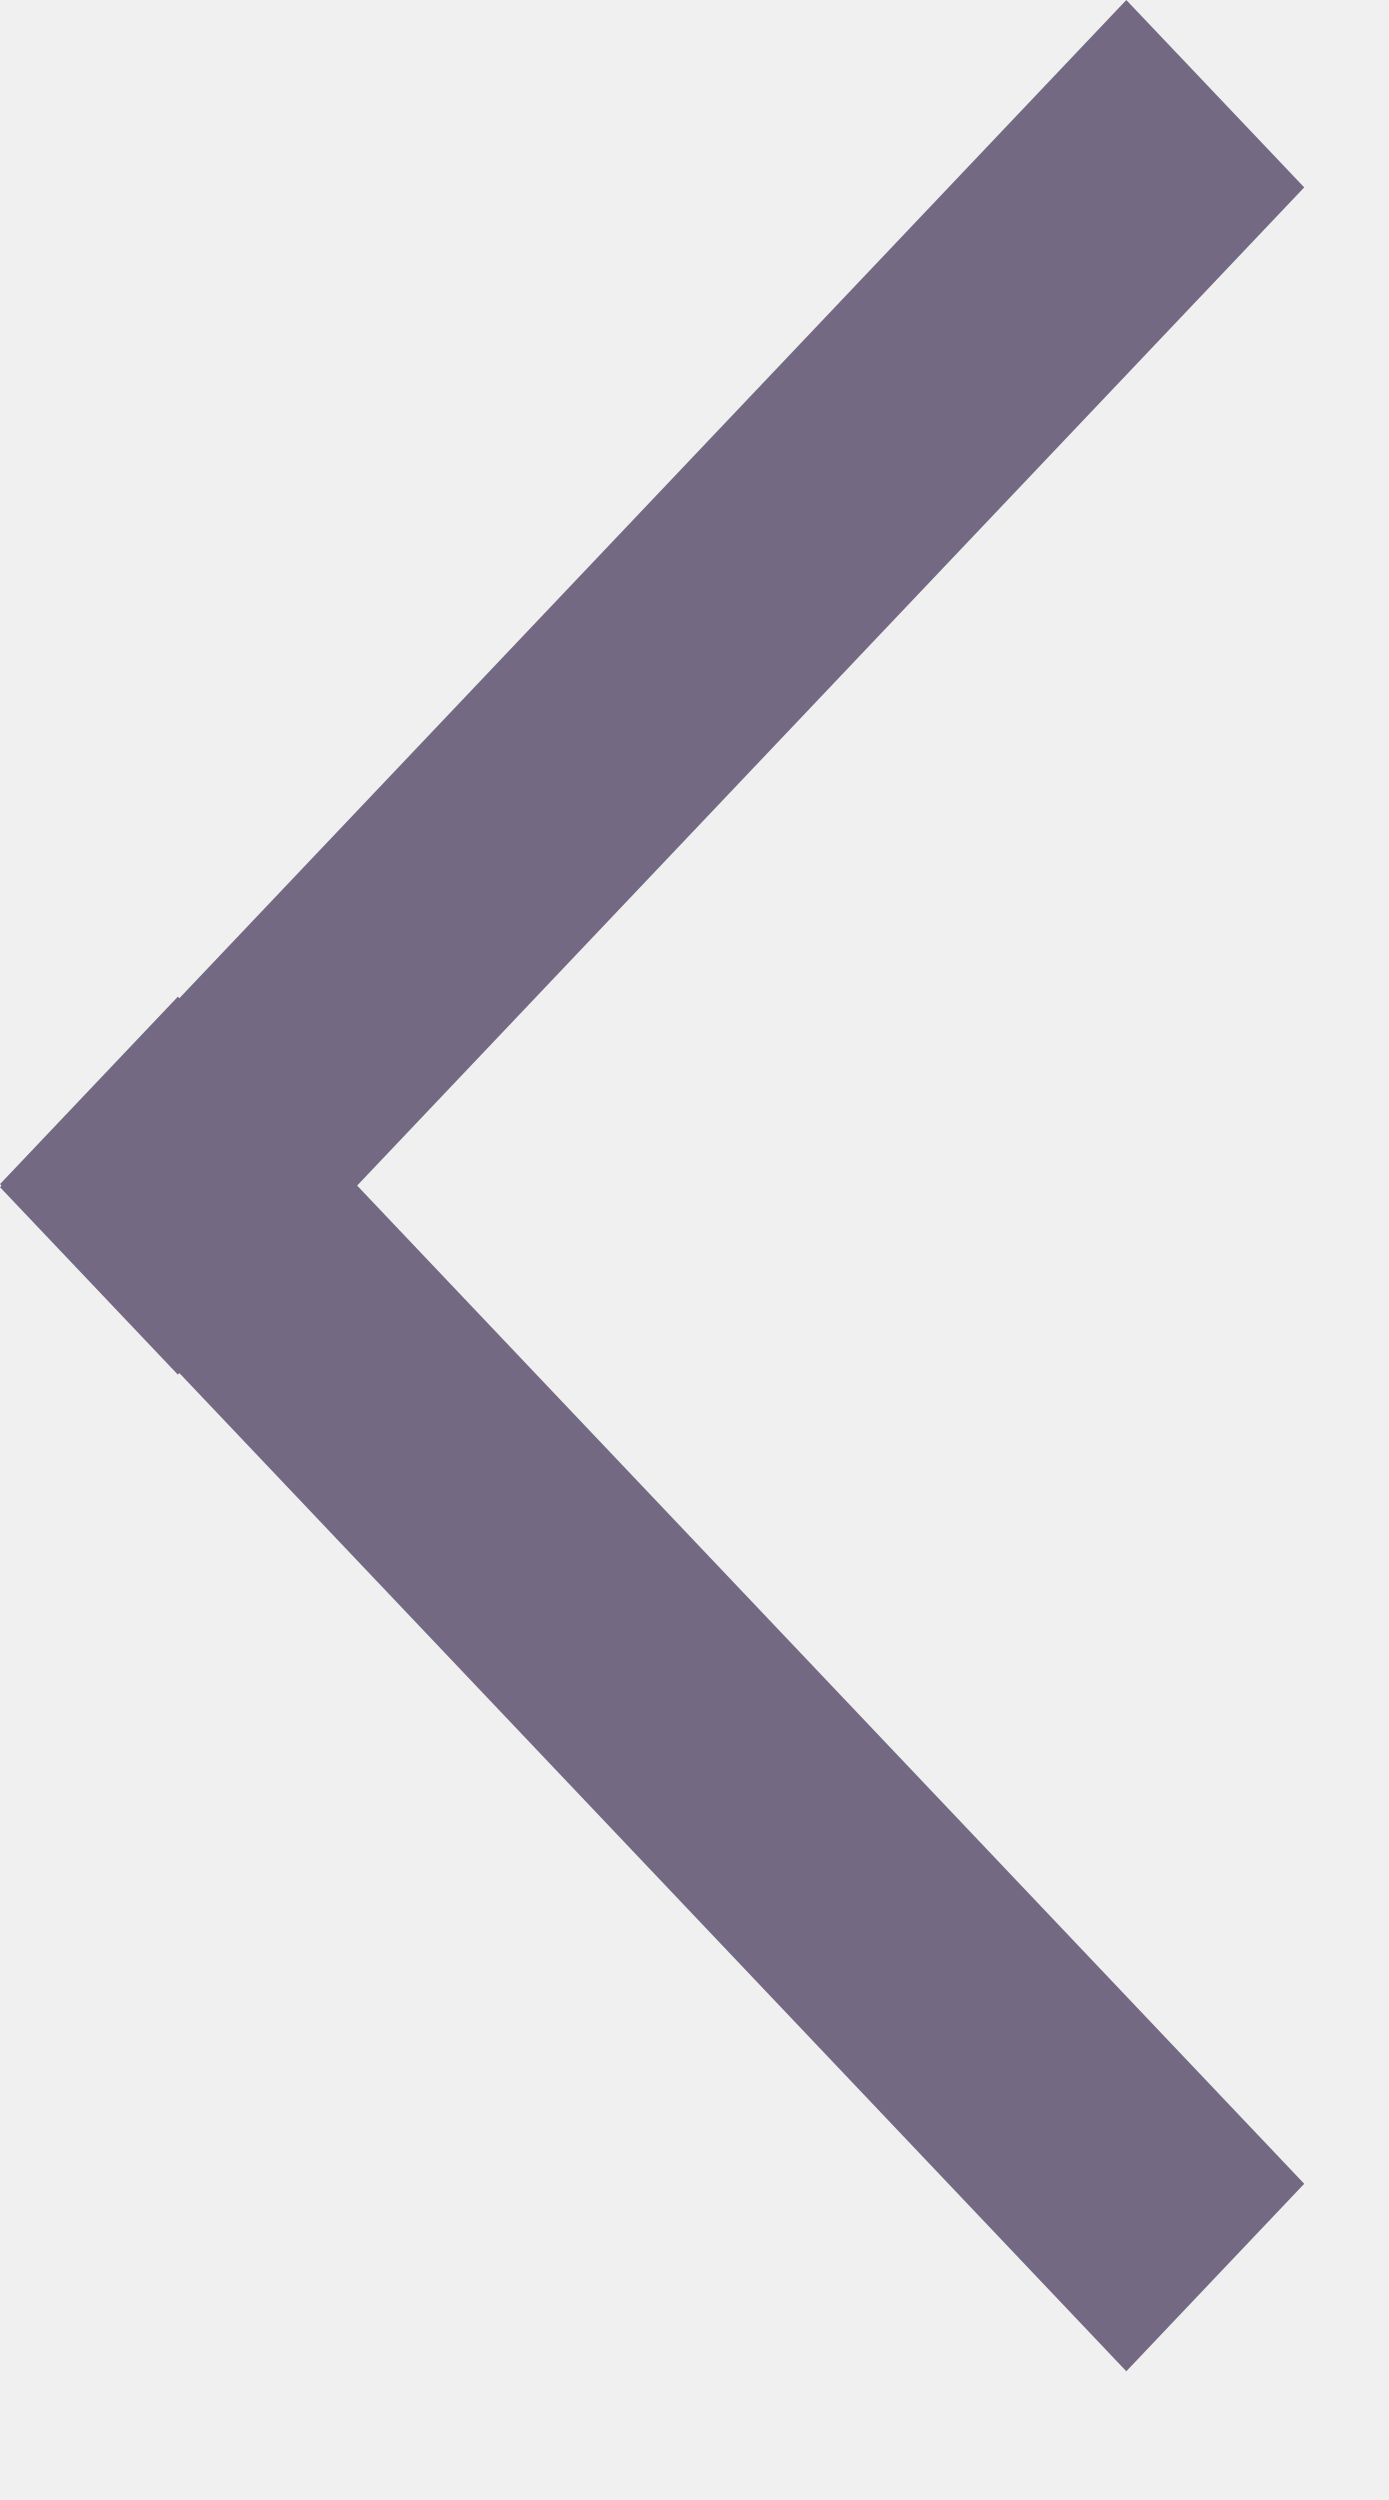
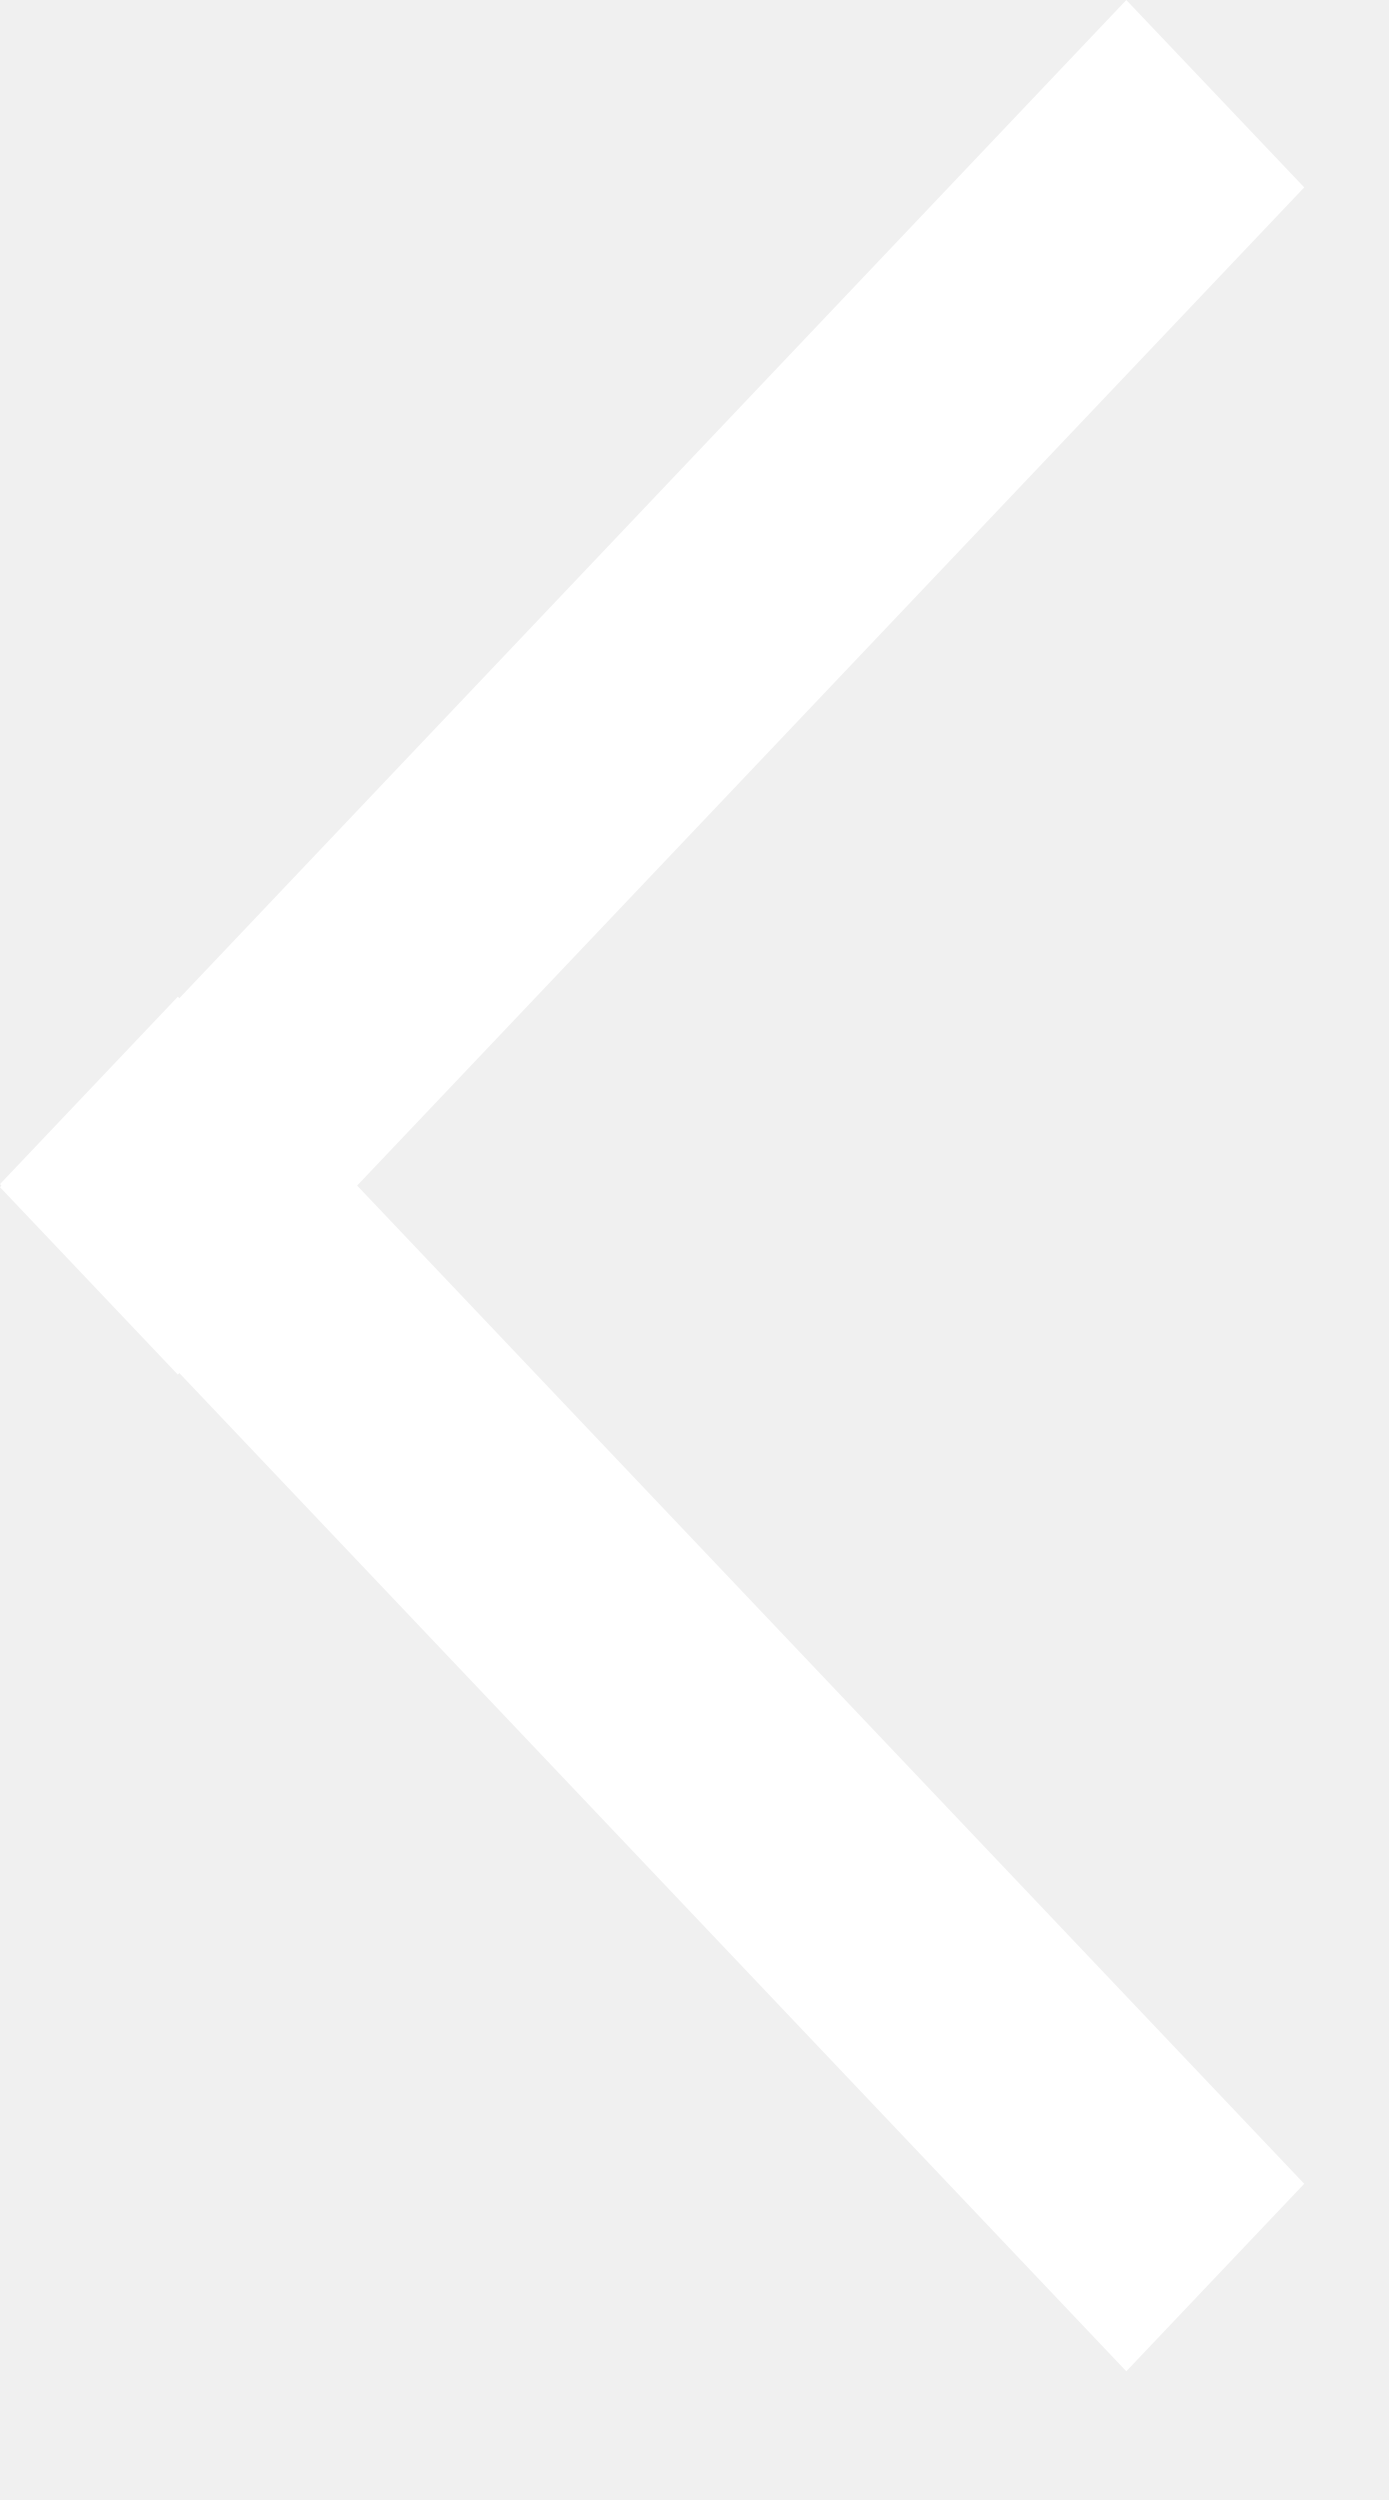
<svg xmlns="http://www.w3.org/2000/svg" width="10" height="18" viewBox="0 0 10 18" fill="none">
-   <path fill-rule="evenodd" clip-rule="evenodd" d="M8.099 7.187L1.281 0L0 1.35L6.819 8.537L0 15.724L1.281 17.073L8.099 9.886L8.11 9.897L9.39 8.548L9.38 8.537L9.39 8.525L8.11 7.176L8.099 7.187Z" transform="translate(9.39038 17.0732) rotate(180)" fill="#746983" />
+   <path fill-rule="evenodd" clip-rule="evenodd" d="M8.099 7.187L1.281 0L0 1.35L6.819 8.537L0 15.724L1.281 17.073L8.099 9.886L8.11 9.897L9.39 8.548L9.38 8.537L9.39 8.525L8.11 7.176L8.099 7.187Z" transform="translate(9.39038 17.0732) rotate(180)" fill="#ffffff" />
</svg>
